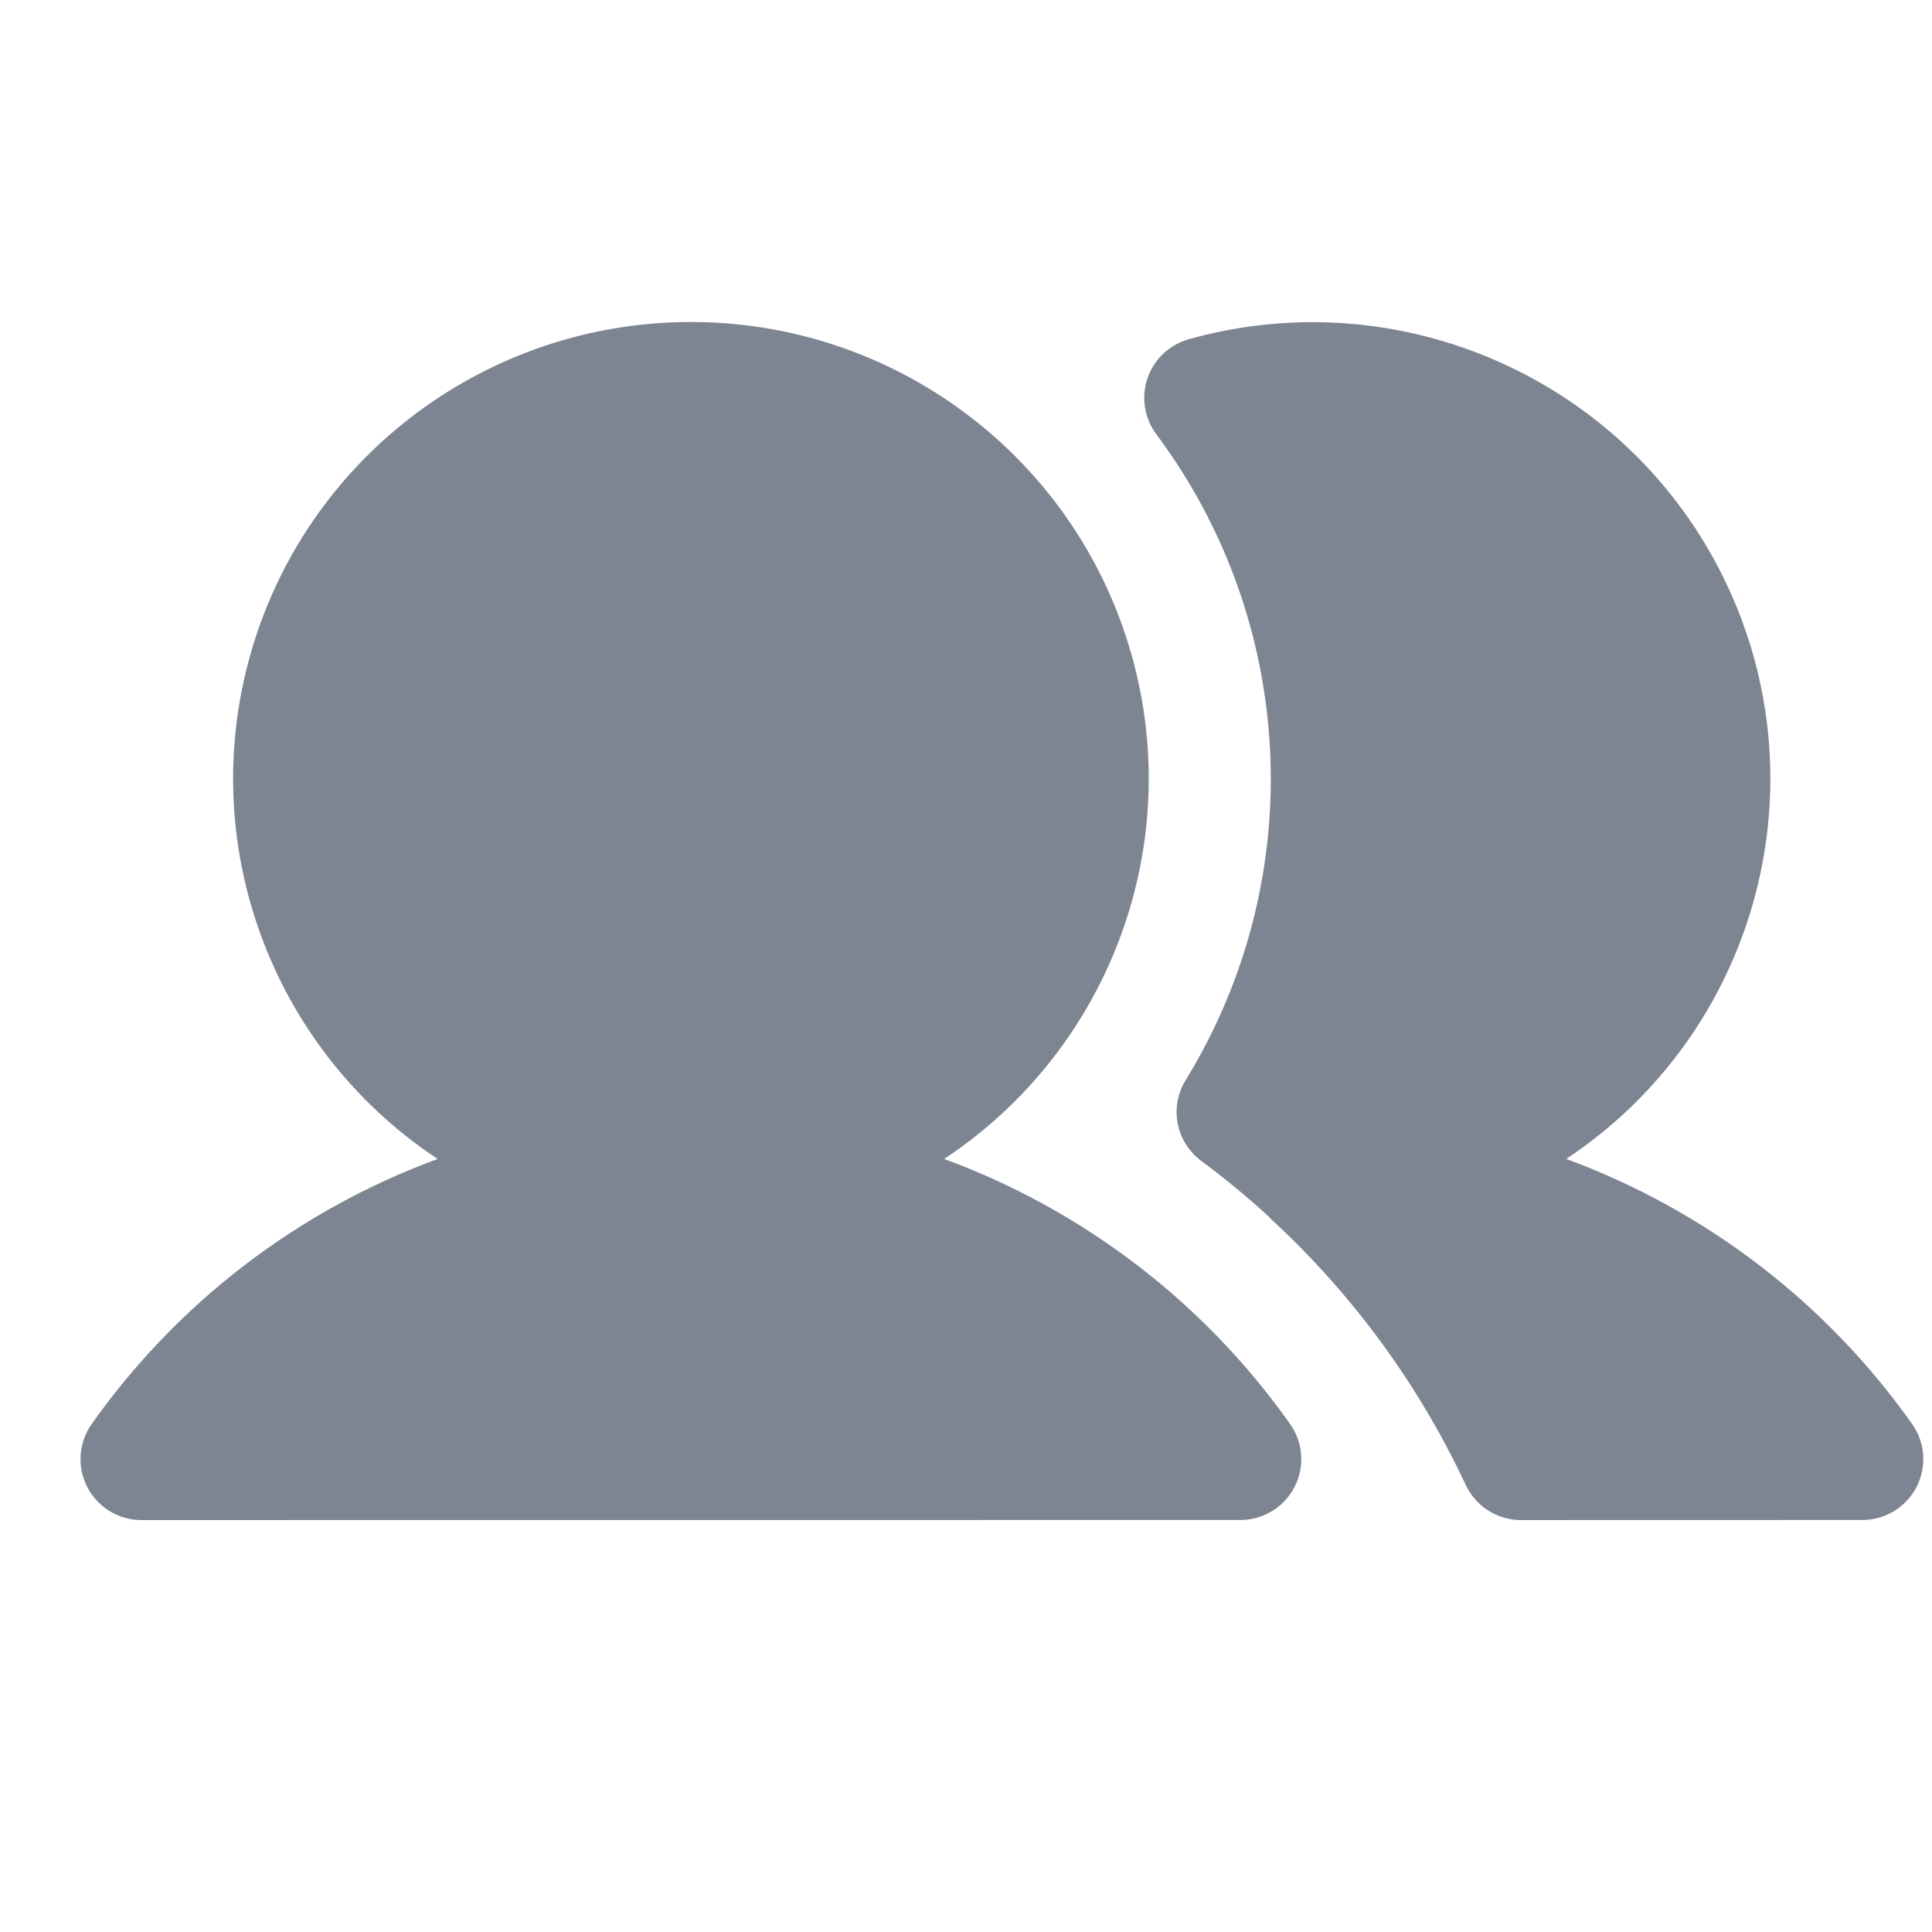
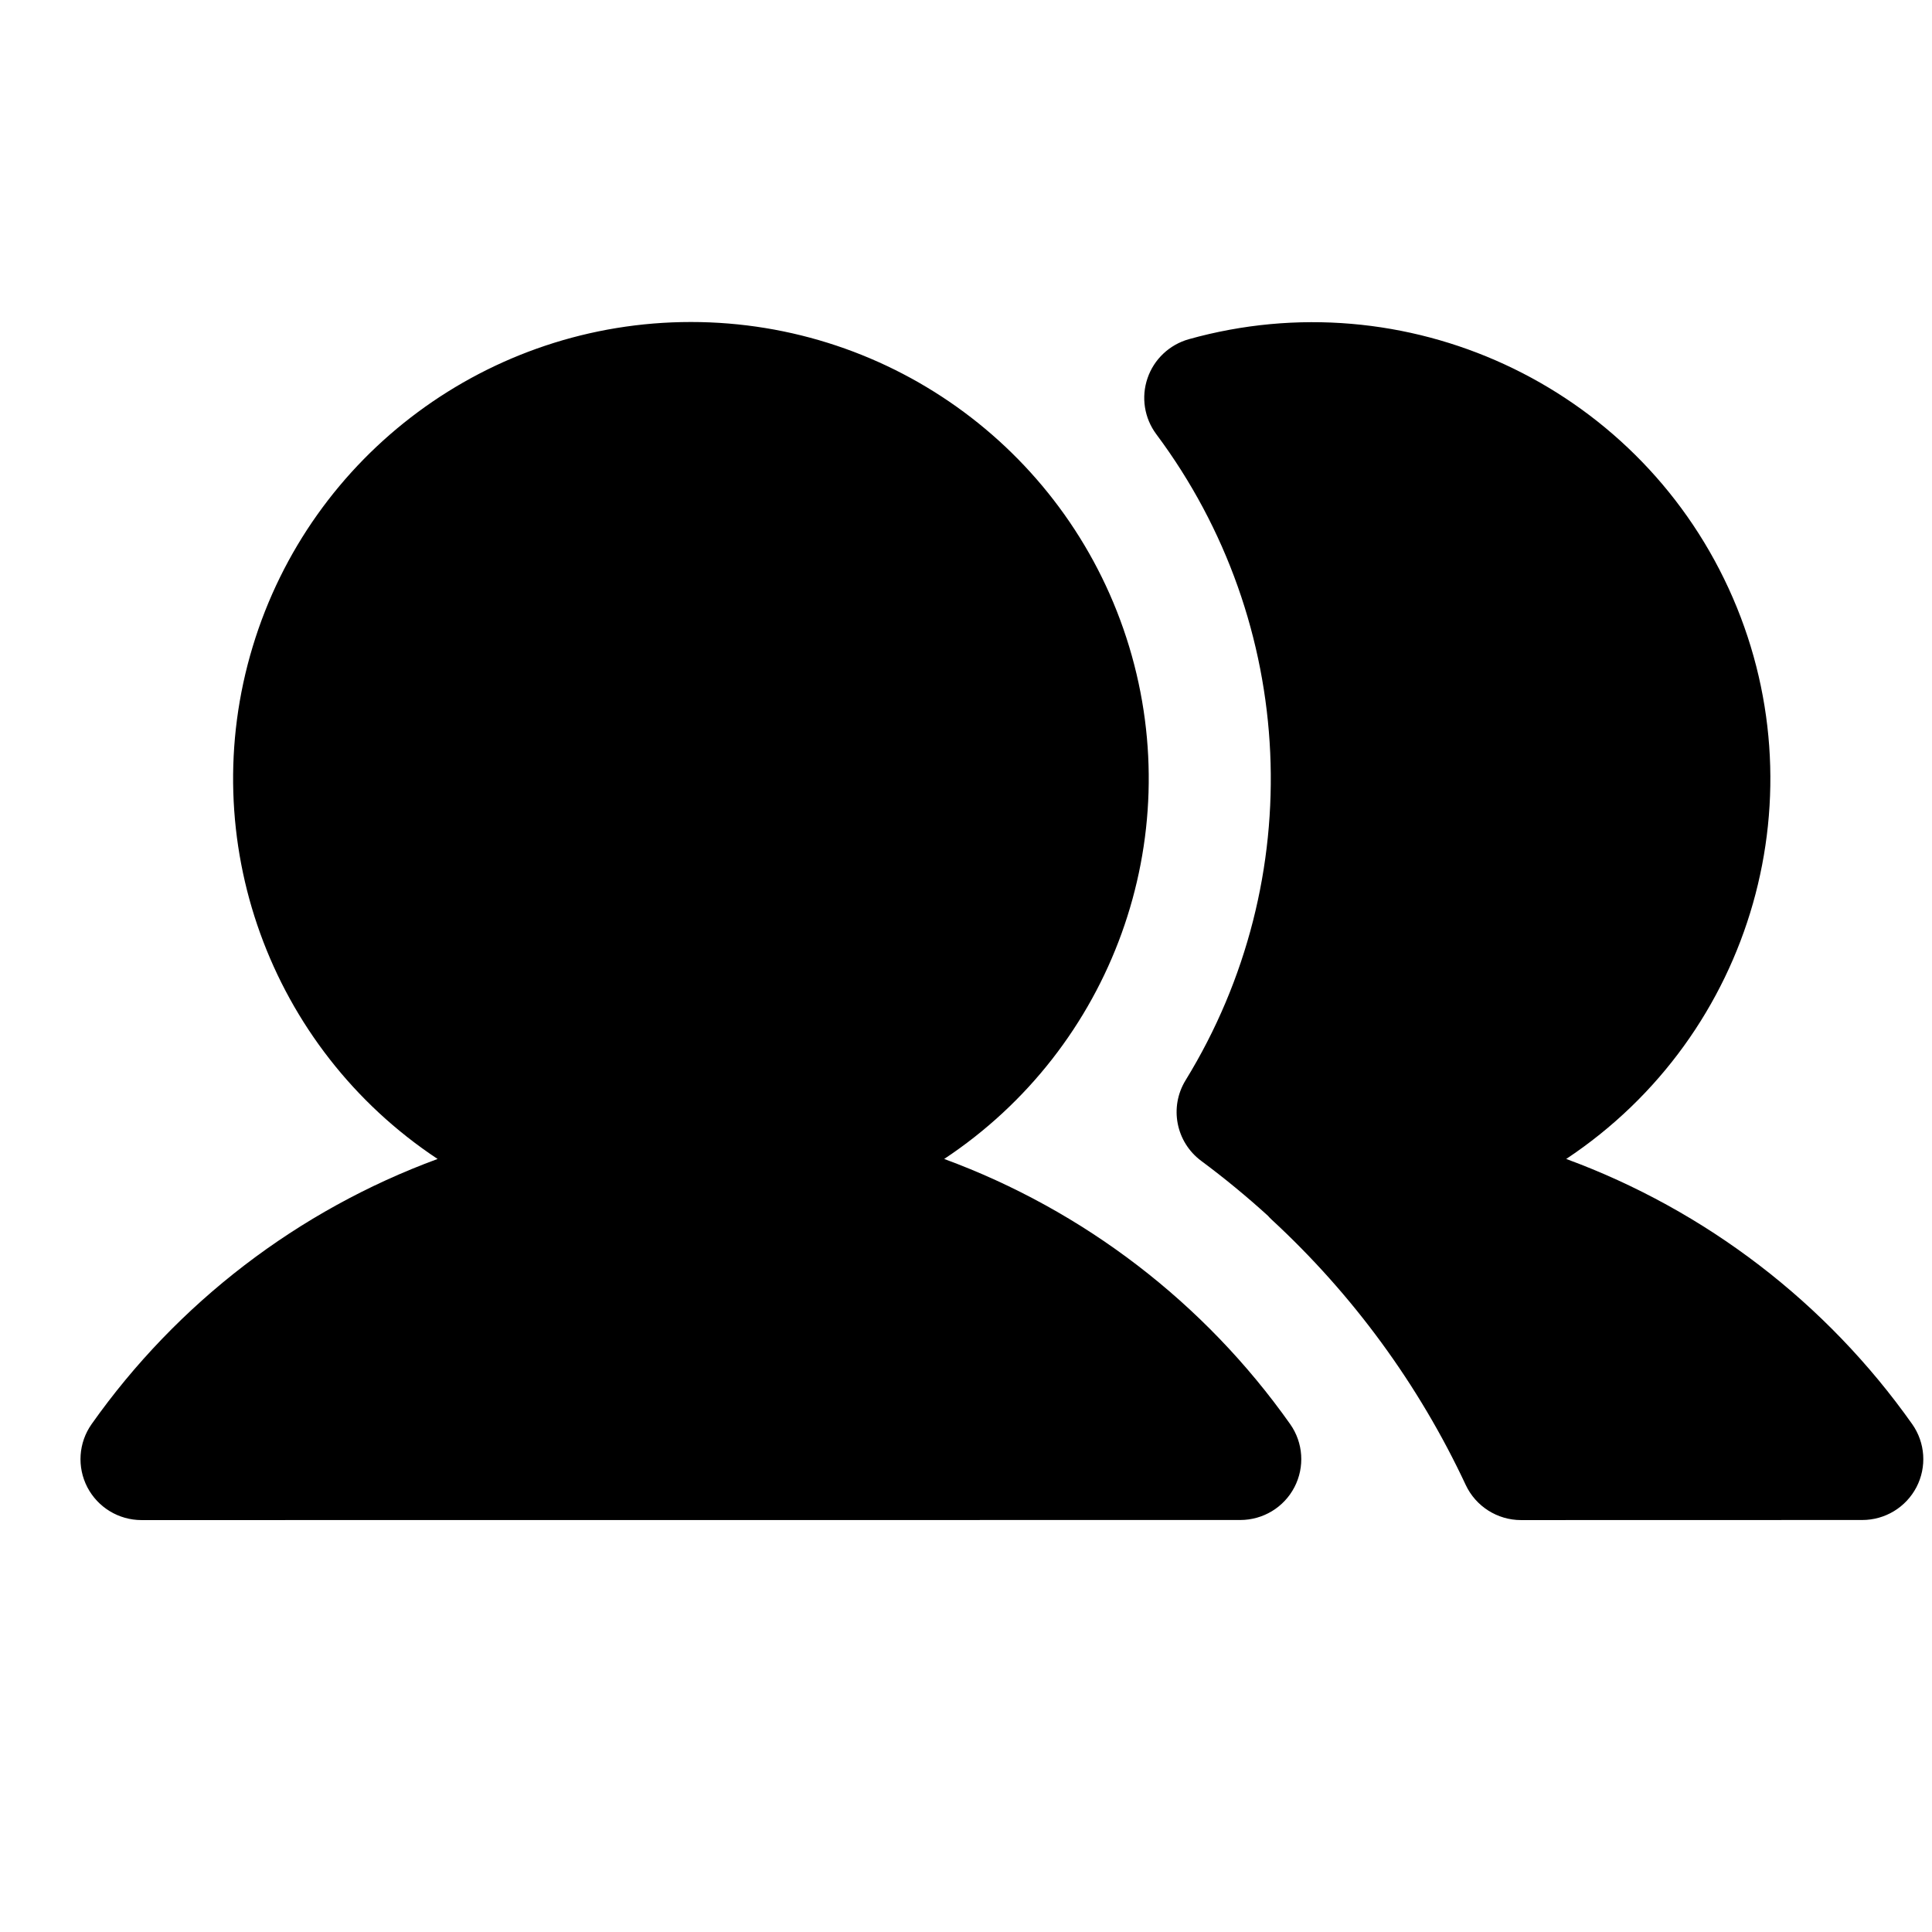
- <svg xmlns="http://www.w3.org/2000/svg" width="24" height="24" viewBox="0 0 24 24" fill="none">
-   <path fill-rule="evenodd" clip-rule="evenodd" d="M14.027 8.033C14.752 10.428 13.818 13.013 11.729 14.397C13.463 15.035 14.962 16.184 16.027 17.691C16.19 17.922 16.21 18.224 16.08 18.474C15.95 18.725 15.69 18.882 15.407 18.882L1.758 18.883C1.475 18.883 1.216 18.726 1.085 18.475C0.955 18.224 0.975 17.922 1.138 17.691C2.203 16.184 3.702 15.035 5.436 14.397C3.347 13.013 2.414 10.428 3.139 8.033C3.863 5.638 6.075 4 8.583 4C11.091 4 13.302 5.638 14.027 8.033ZM21.473 7.308C22.64 9.844 21.785 12.851 19.456 14.397C21.19 15.035 22.689 16.184 23.754 17.691C23.917 17.922 23.937 18.224 23.807 18.474C23.676 18.725 23.417 18.882 23.134 18.882L18.895 18.883C18.601 18.883 18.333 18.713 18.208 18.447C17.625 17.201 16.805 16.08 15.793 15.147C15.778 15.133 15.764 15.118 15.751 15.103C15.486 14.862 15.209 14.634 14.922 14.421C14.607 14.187 14.523 13.753 14.728 13.419C16.262 10.921 16.118 7.744 14.364 5.394C14.215 5.194 14.174 4.934 14.255 4.698C14.335 4.463 14.527 4.282 14.767 4.214C17.461 3.46 20.305 4.772 21.473 7.308Z" fill="#7D8592" />
+ <svg xmlns="http://www.w3.org/2000/svg" width="24" height="24" viewBox="0 0 24 24">
+   <path fill-rule="evenodd" clip-rule="evenodd" d="M14.027 8.033C14.752 10.428 13.818 13.013 11.729 14.397C13.463 15.035 14.962 16.184 16.027 17.691C16.19 17.922 16.21 18.224 16.08 18.474C15.95 18.725 15.69 18.882 15.407 18.882L1.758 18.883C1.475 18.883 1.216 18.726 1.085 18.475C0.955 18.224 0.975 17.922 1.138 17.691C2.203 16.184 3.702 15.035 5.436 14.397C3.347 13.013 2.414 10.428 3.139 8.033C3.863 5.638 6.075 4 8.583 4C11.091 4 13.302 5.638 14.027 8.033ZM21.473 7.308C22.64 9.844 21.785 12.851 19.456 14.397C21.19 15.035 22.689 16.184 23.754 17.691C23.917 17.922 23.937 18.224 23.807 18.474C23.676 18.725 23.417 18.882 23.134 18.882L18.895 18.883C18.601 18.883 18.333 18.713 18.208 18.447C17.625 17.201 16.805 16.08 15.793 15.147C15.778 15.133 15.764 15.118 15.751 15.103C15.486 14.862 15.209 14.634 14.922 14.421C14.607 14.187 14.523 13.753 14.728 13.419C16.262 10.921 16.118 7.744 14.364 5.394C14.215 5.194 14.174 4.934 14.255 4.698C14.335 4.463 14.527 4.282 14.767 4.214C17.461 3.46 20.305 4.772 21.473 7.308Z" />
</svg>
